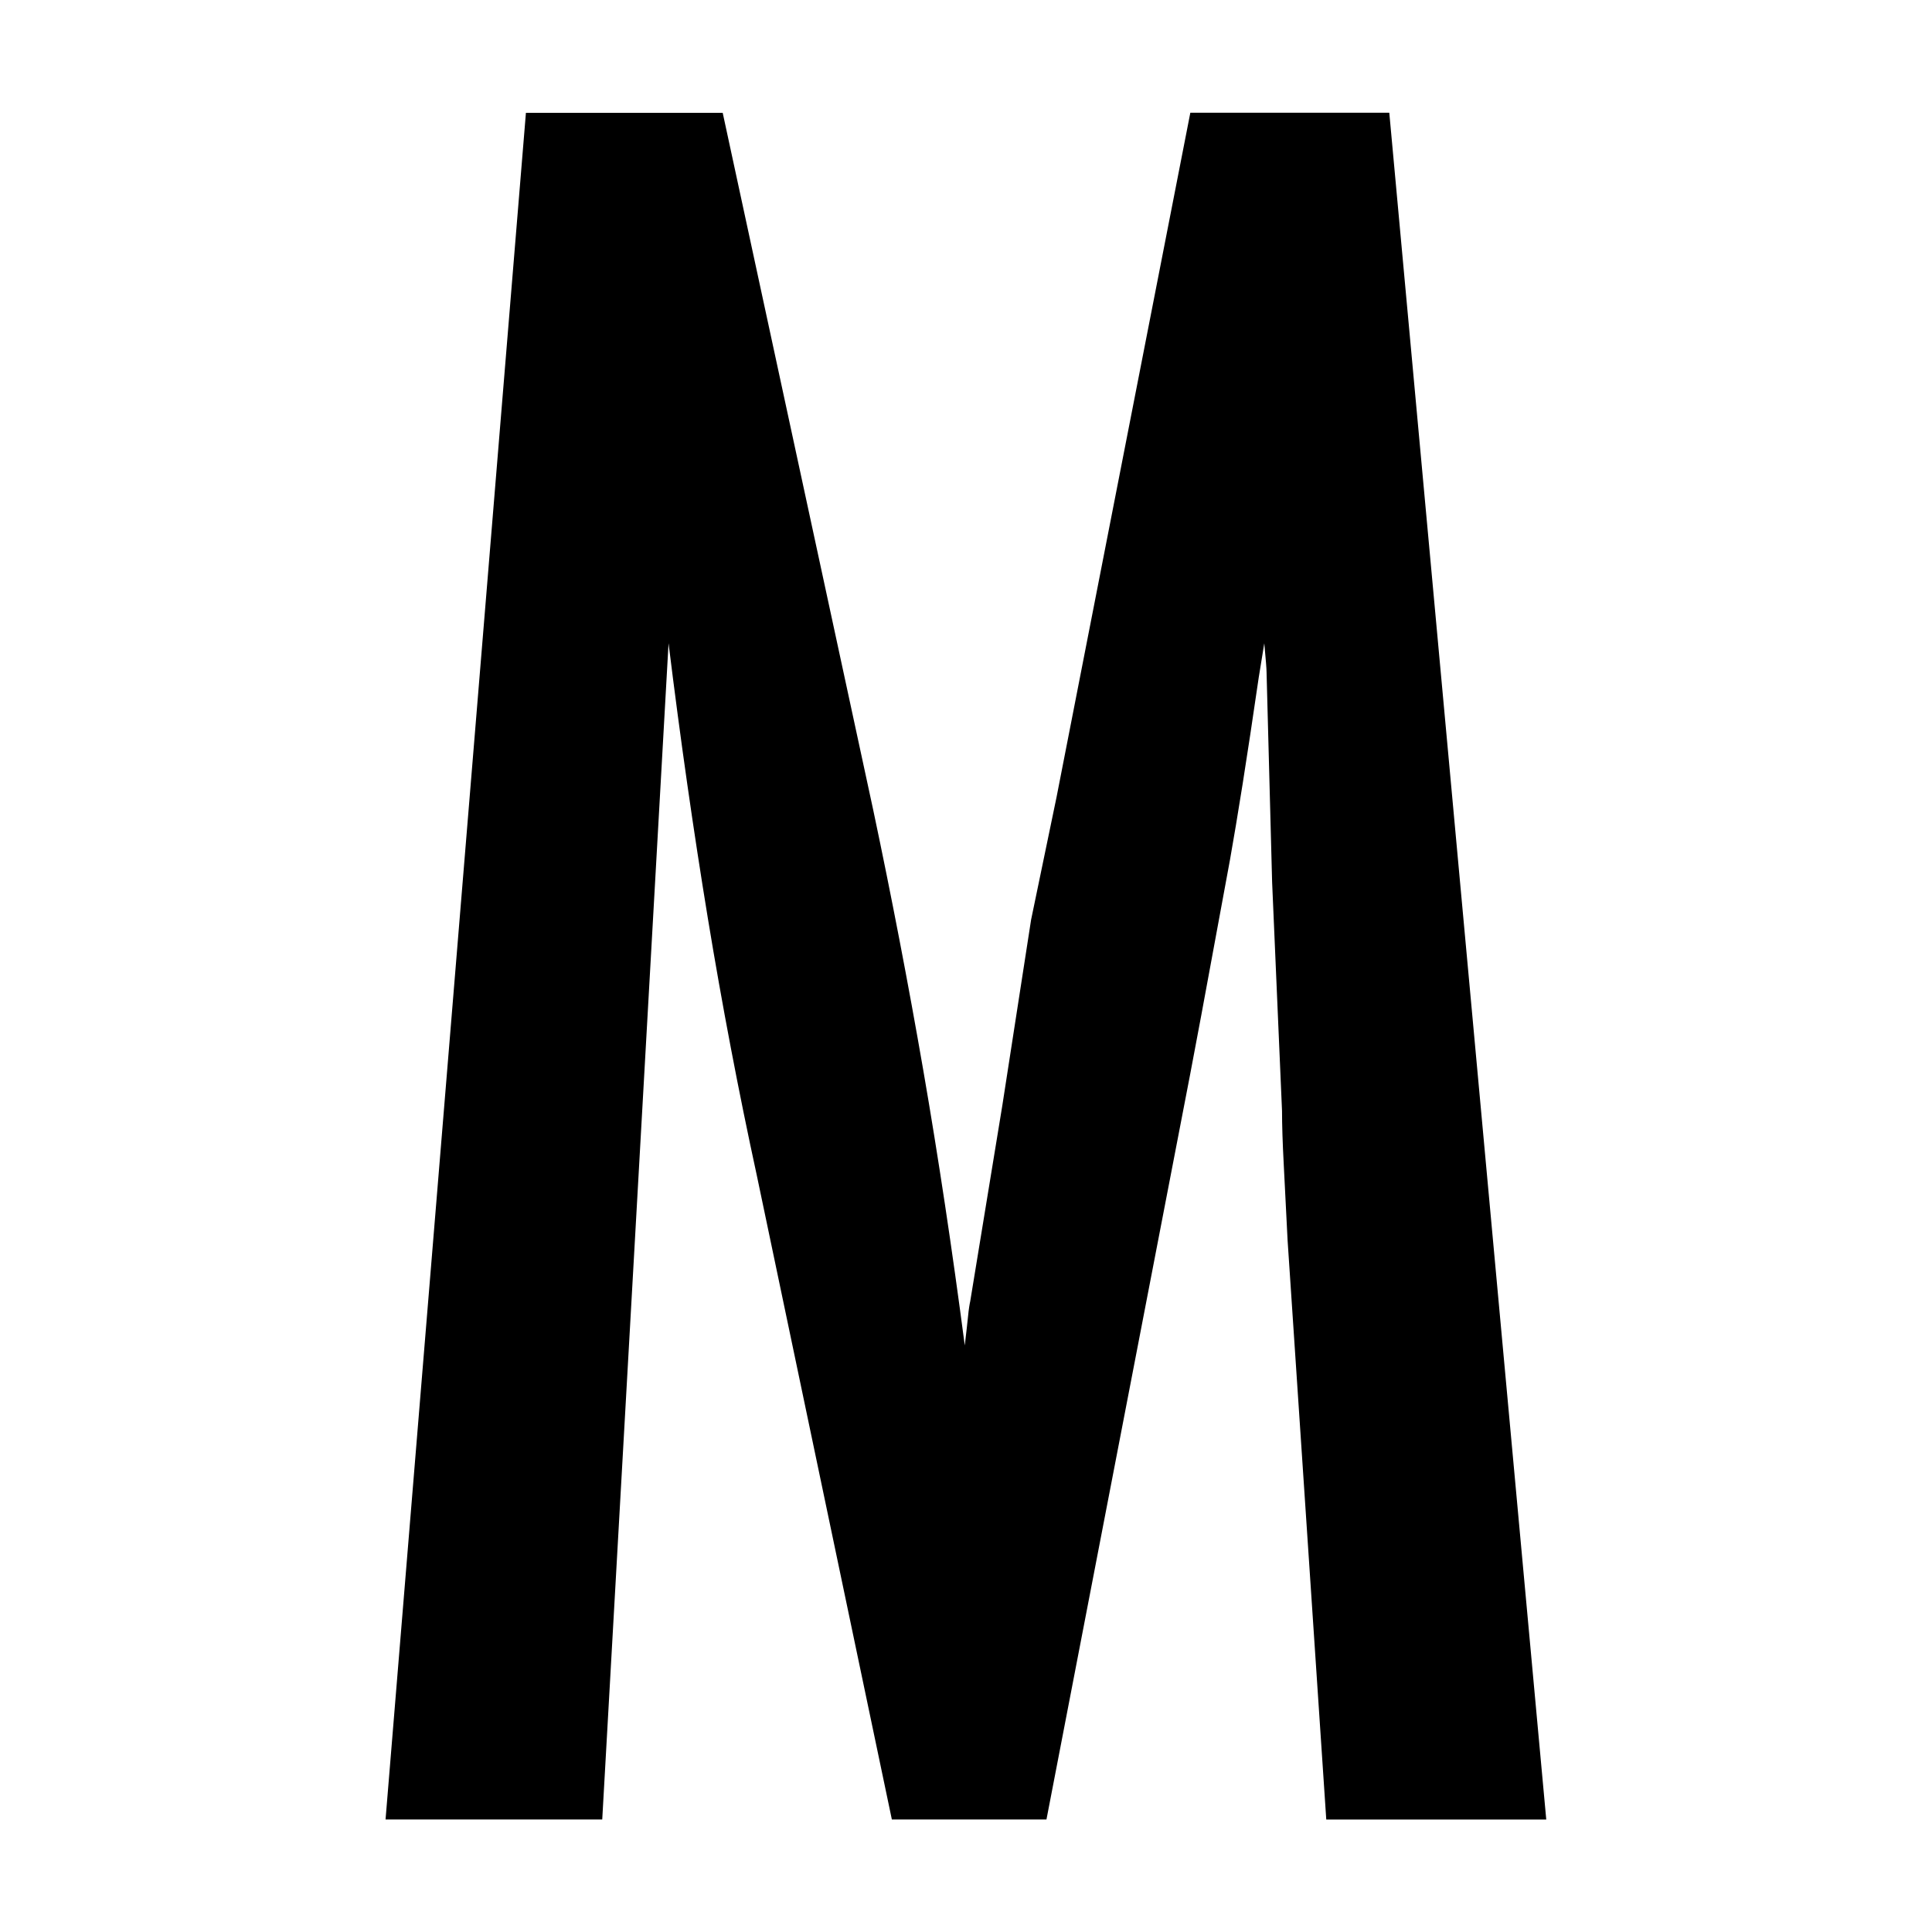
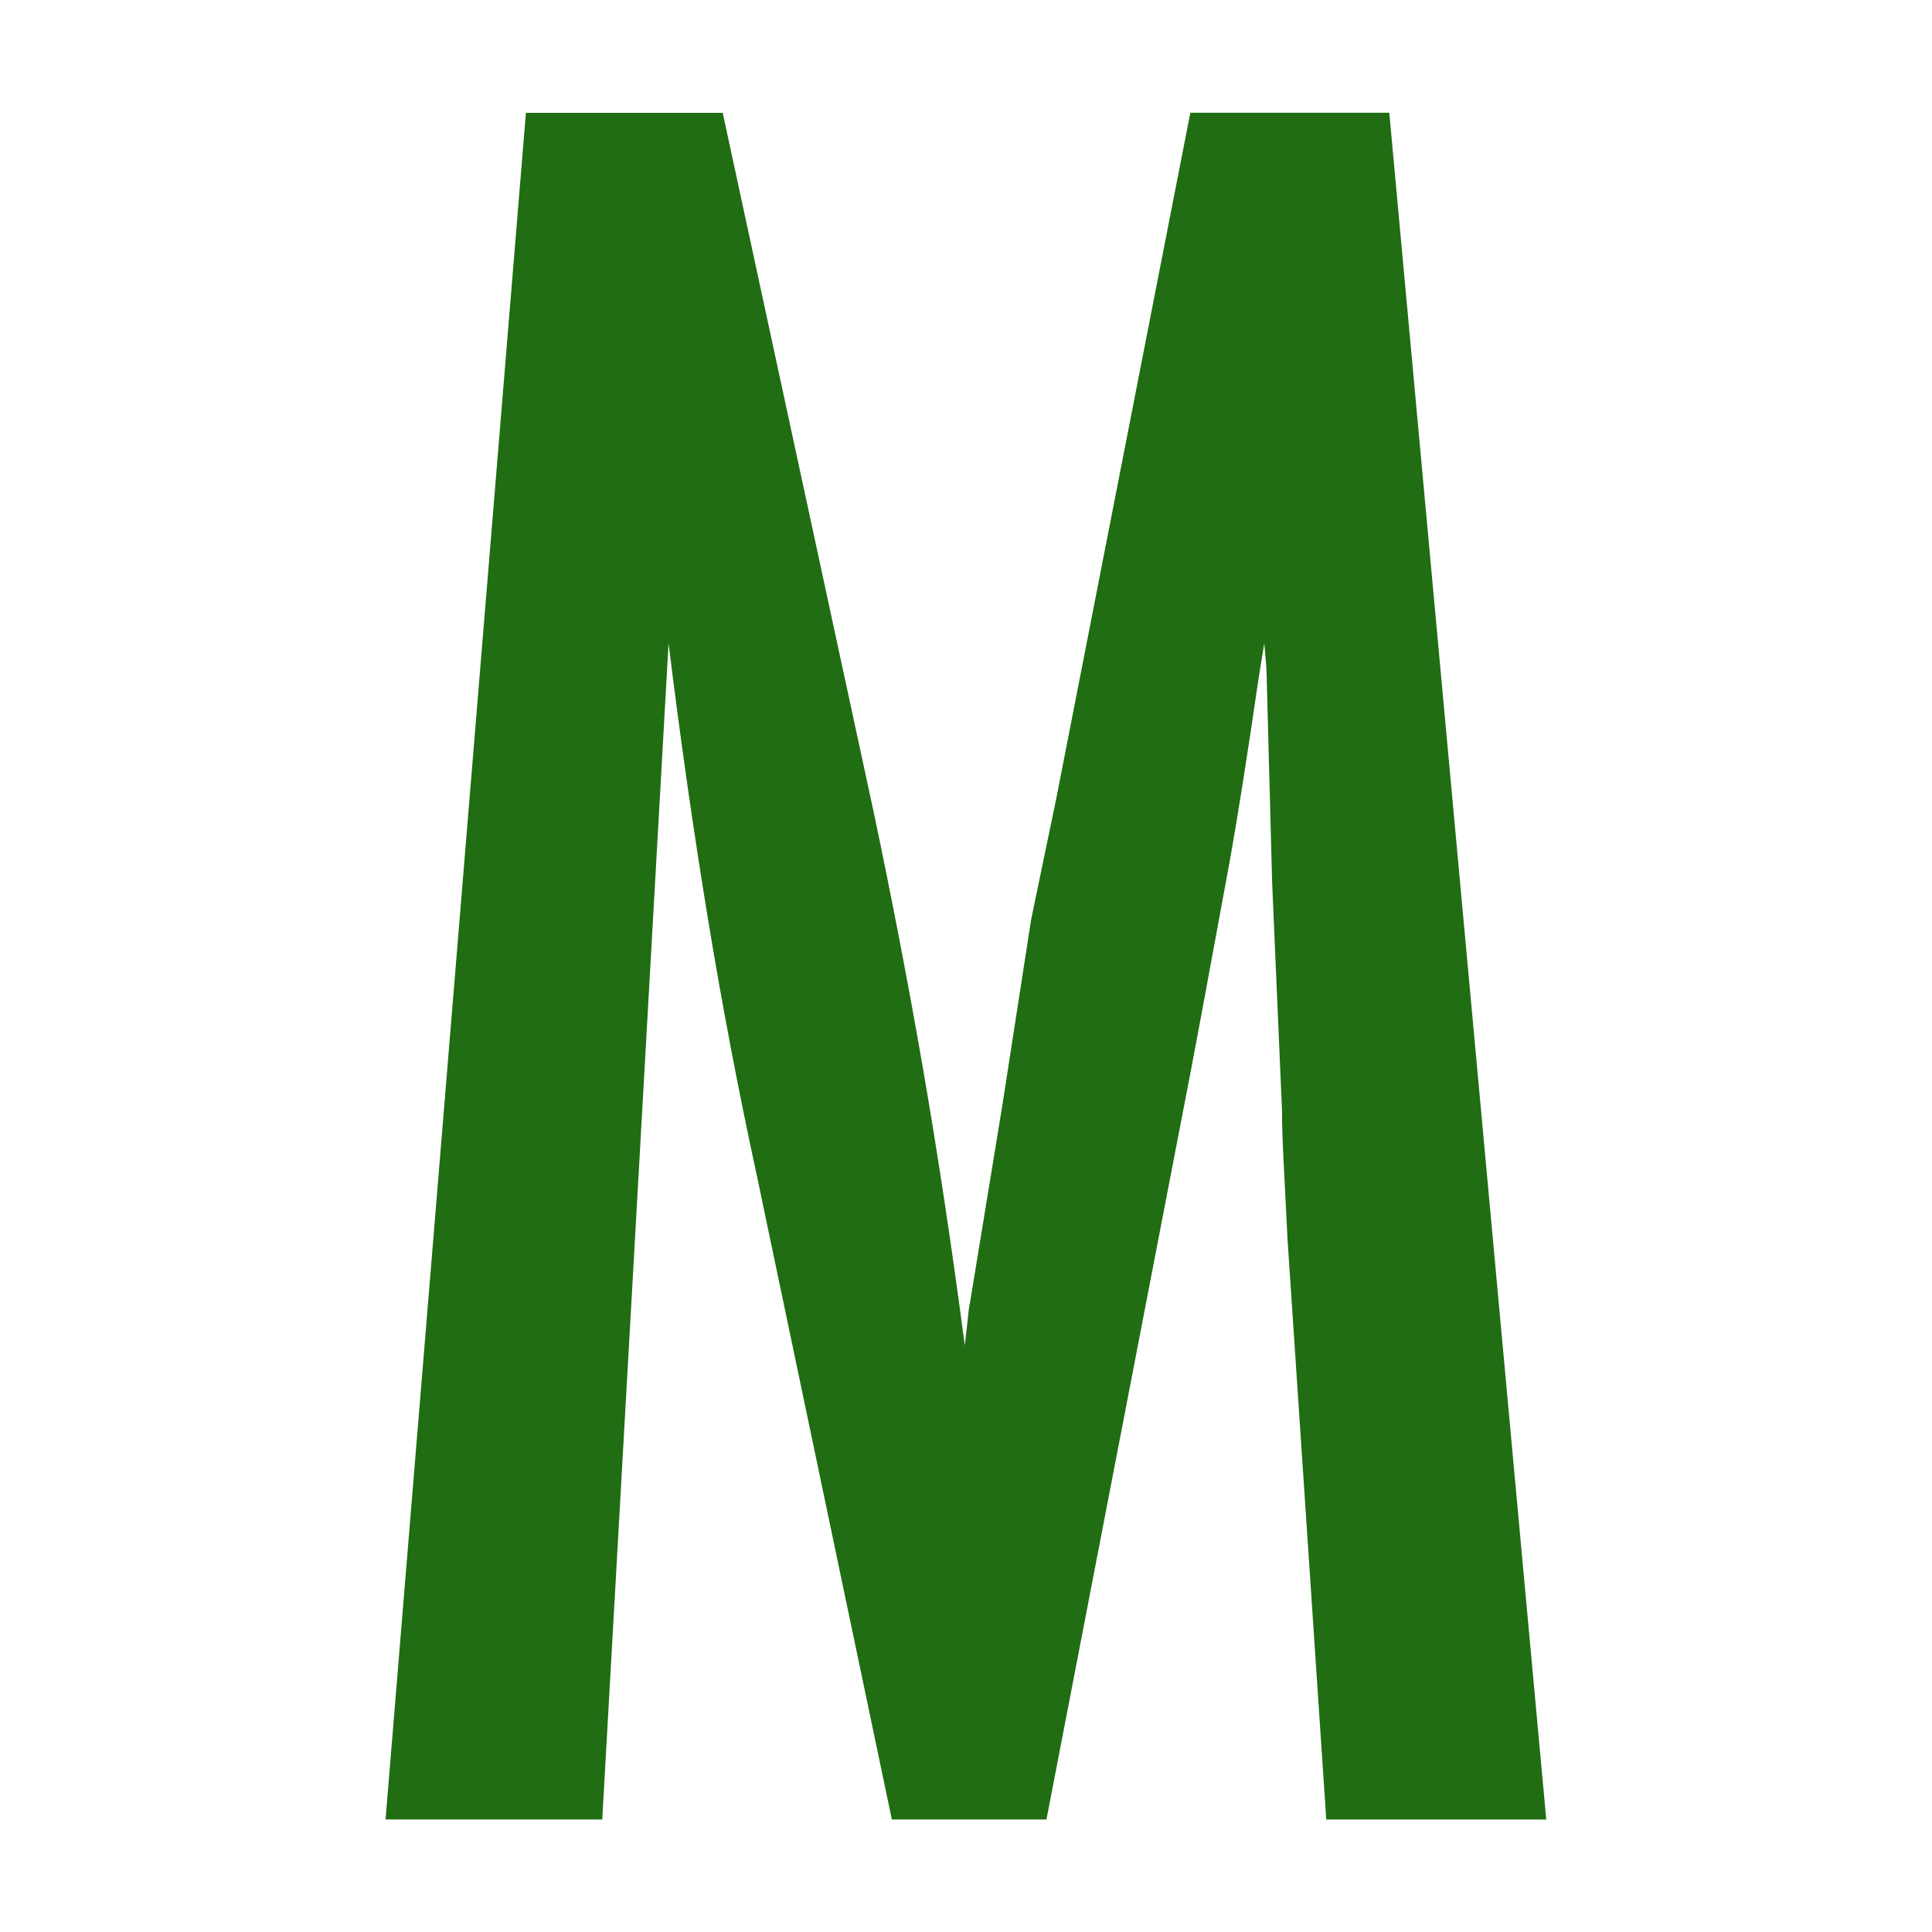
<svg xmlns="http://www.w3.org/2000/svg" version="1.0" id="Layer_1" x="0px" y="0px" viewBox="0 0 2048 2048" style="enable-background:new 0 0 2048 2048;" xml:space="preserve">
-   <g>
+   <g fill="#206d13">
    <path d="M557.5,119.6h208.6l159.4,738.3c19.5,92.2,37.3,184.6,53.3,277.1c16,92.6,30.6,189.7,43.9,291.2   c1.6-13.3,2.7-23.6,3.5-31.1c0.7-7.4,1.6-12.7,2.3-15.8l34-207.4l30.5-196.9l27-130.1l141.8-725.4h210.9l166.4,1809.3h-233.2   l-41-614c-1.6-31.2-2.9-58.2-4.1-80.9c-1.2-22.7-1.8-41.4-1.8-56.2l-10.5-242.6l-5.9-222.7c0-1.6-0.2-4.9-0.6-10   c-0.4-5.1-1-11.9-1.8-20.5l-5.9,36.3c-6.3,43-11.9,80.5-17,112.5c-5.1,32-9.6,59-13.5,80.9l-30.5,165.2l-11.7,62.1l-152.3,789.8   H945.4l-143-682c-19.5-89.8-36.9-181.1-52.1-273.6c-15.2-92.6-29.1-189.6-41.6-291.2l-70.3,1246.8H408.7L557.5,119.6z" />
  </g>
</svg>
